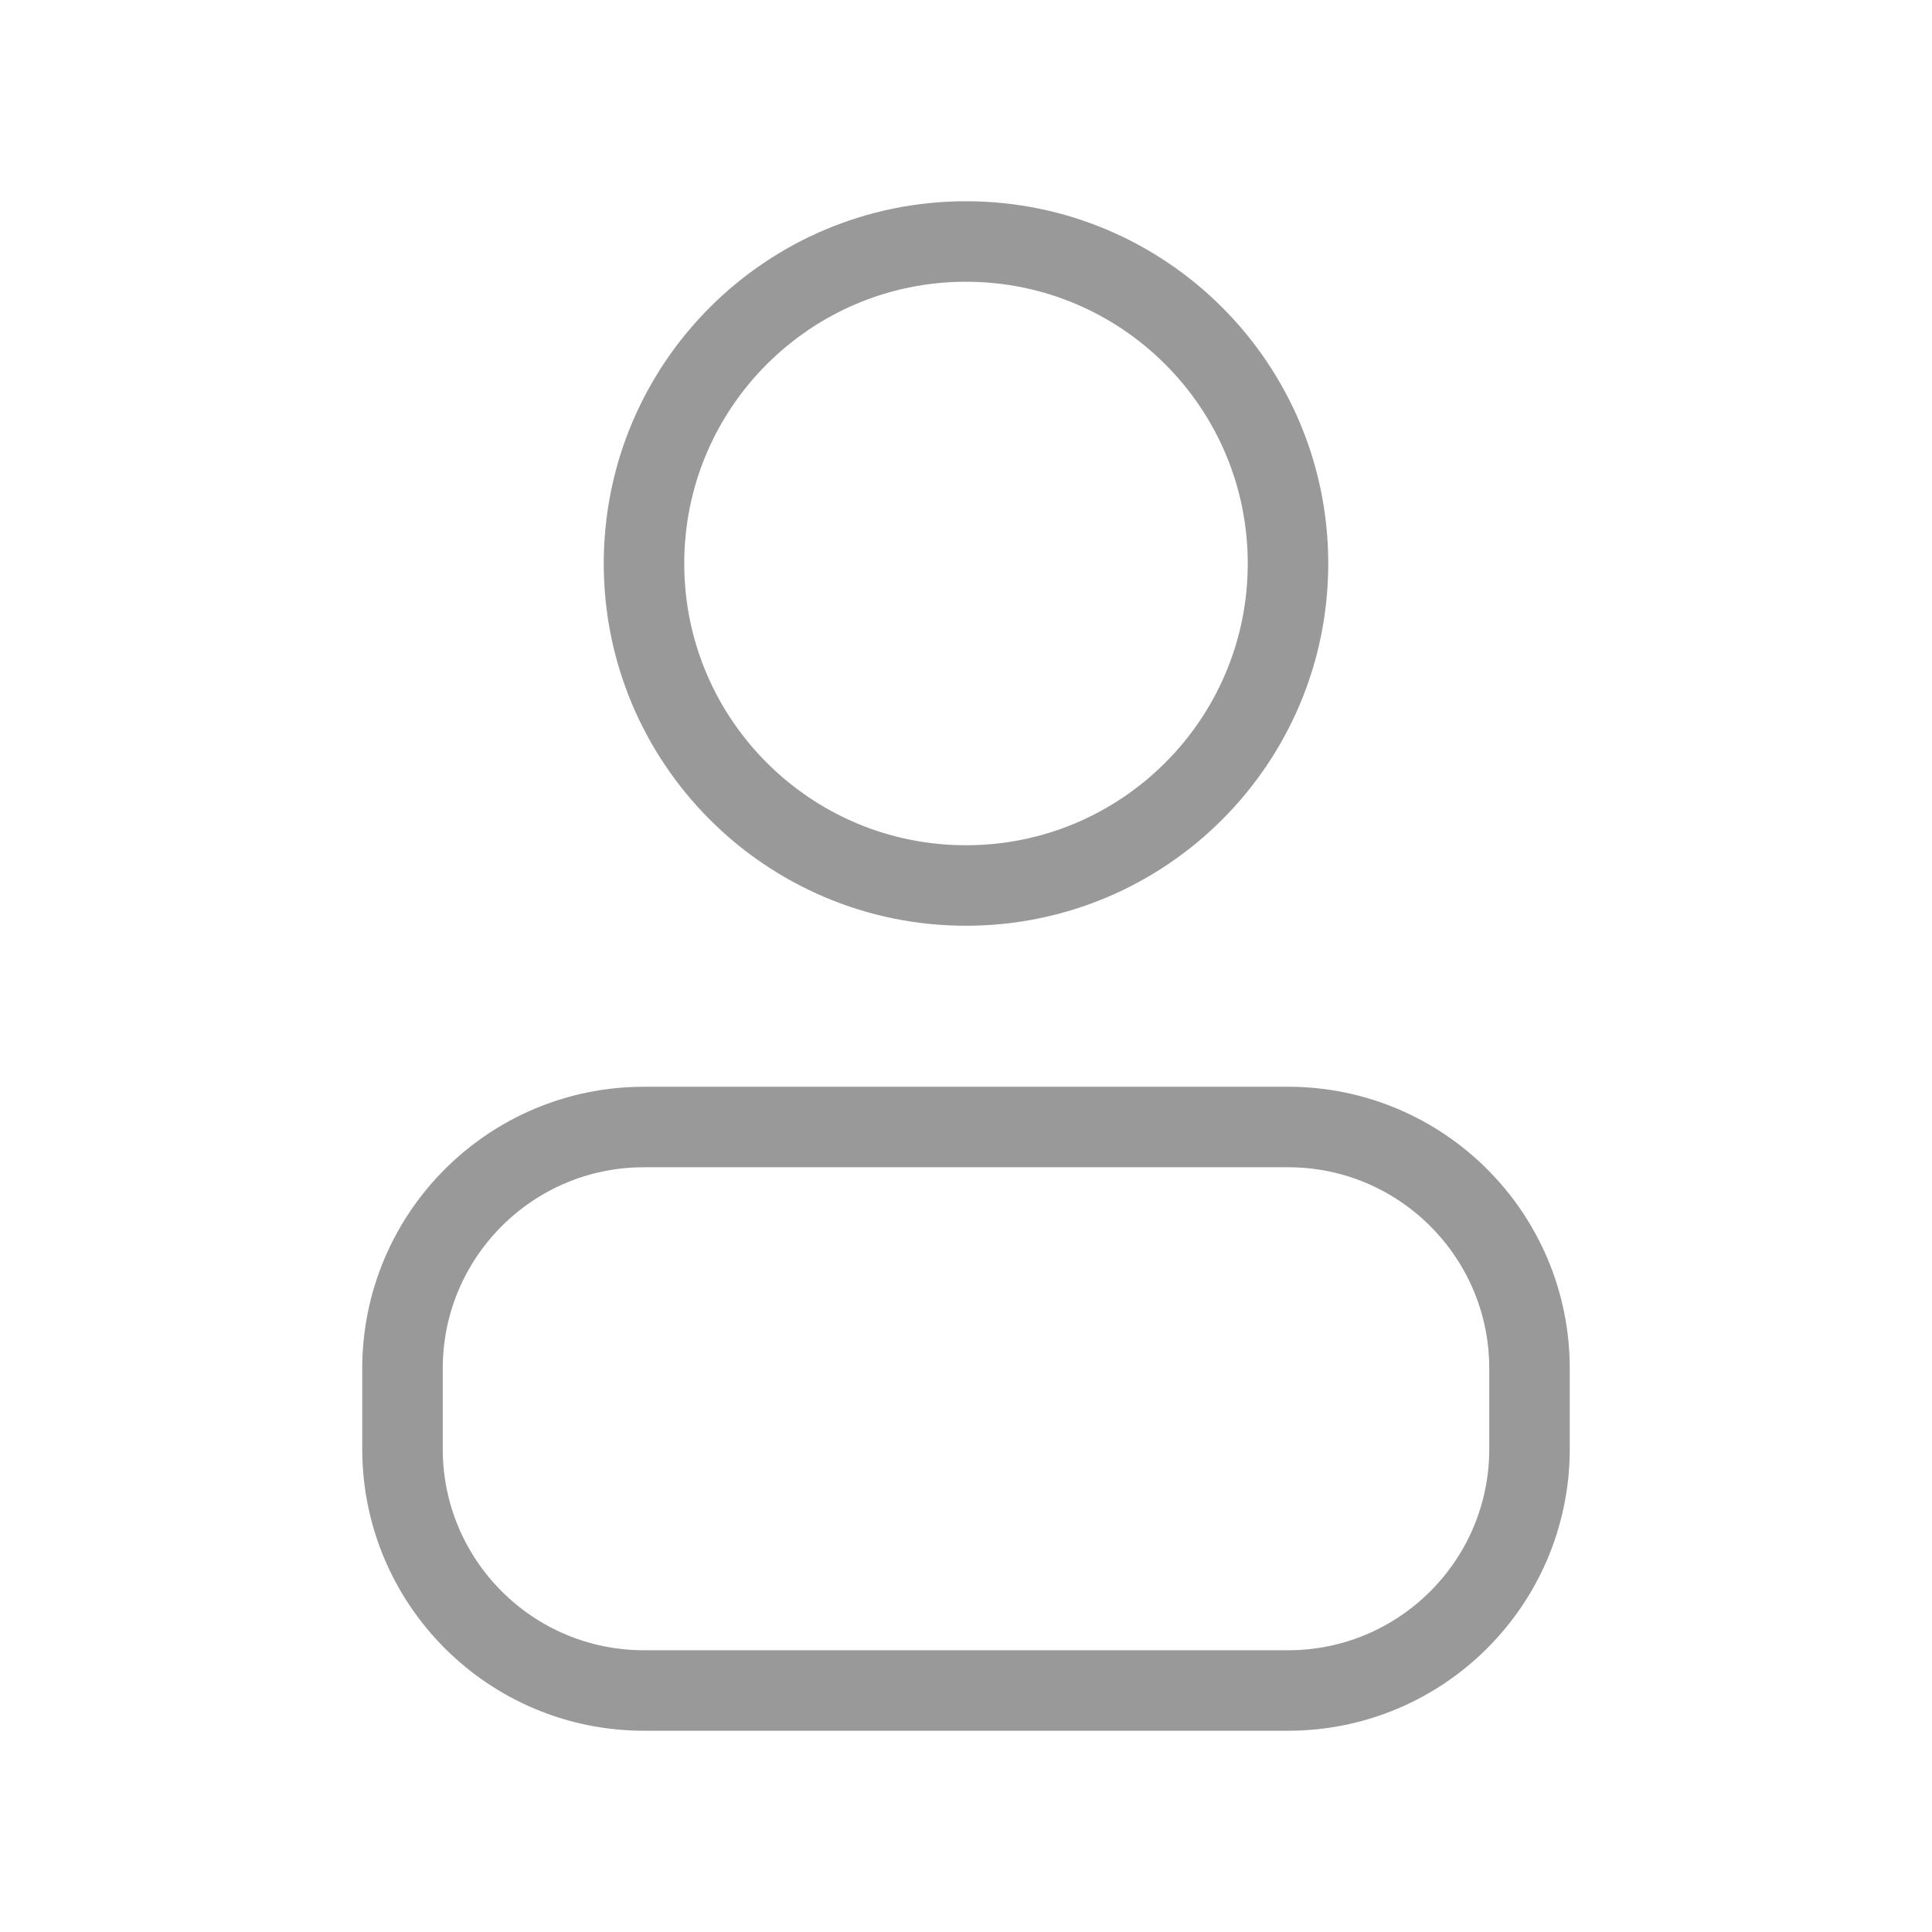
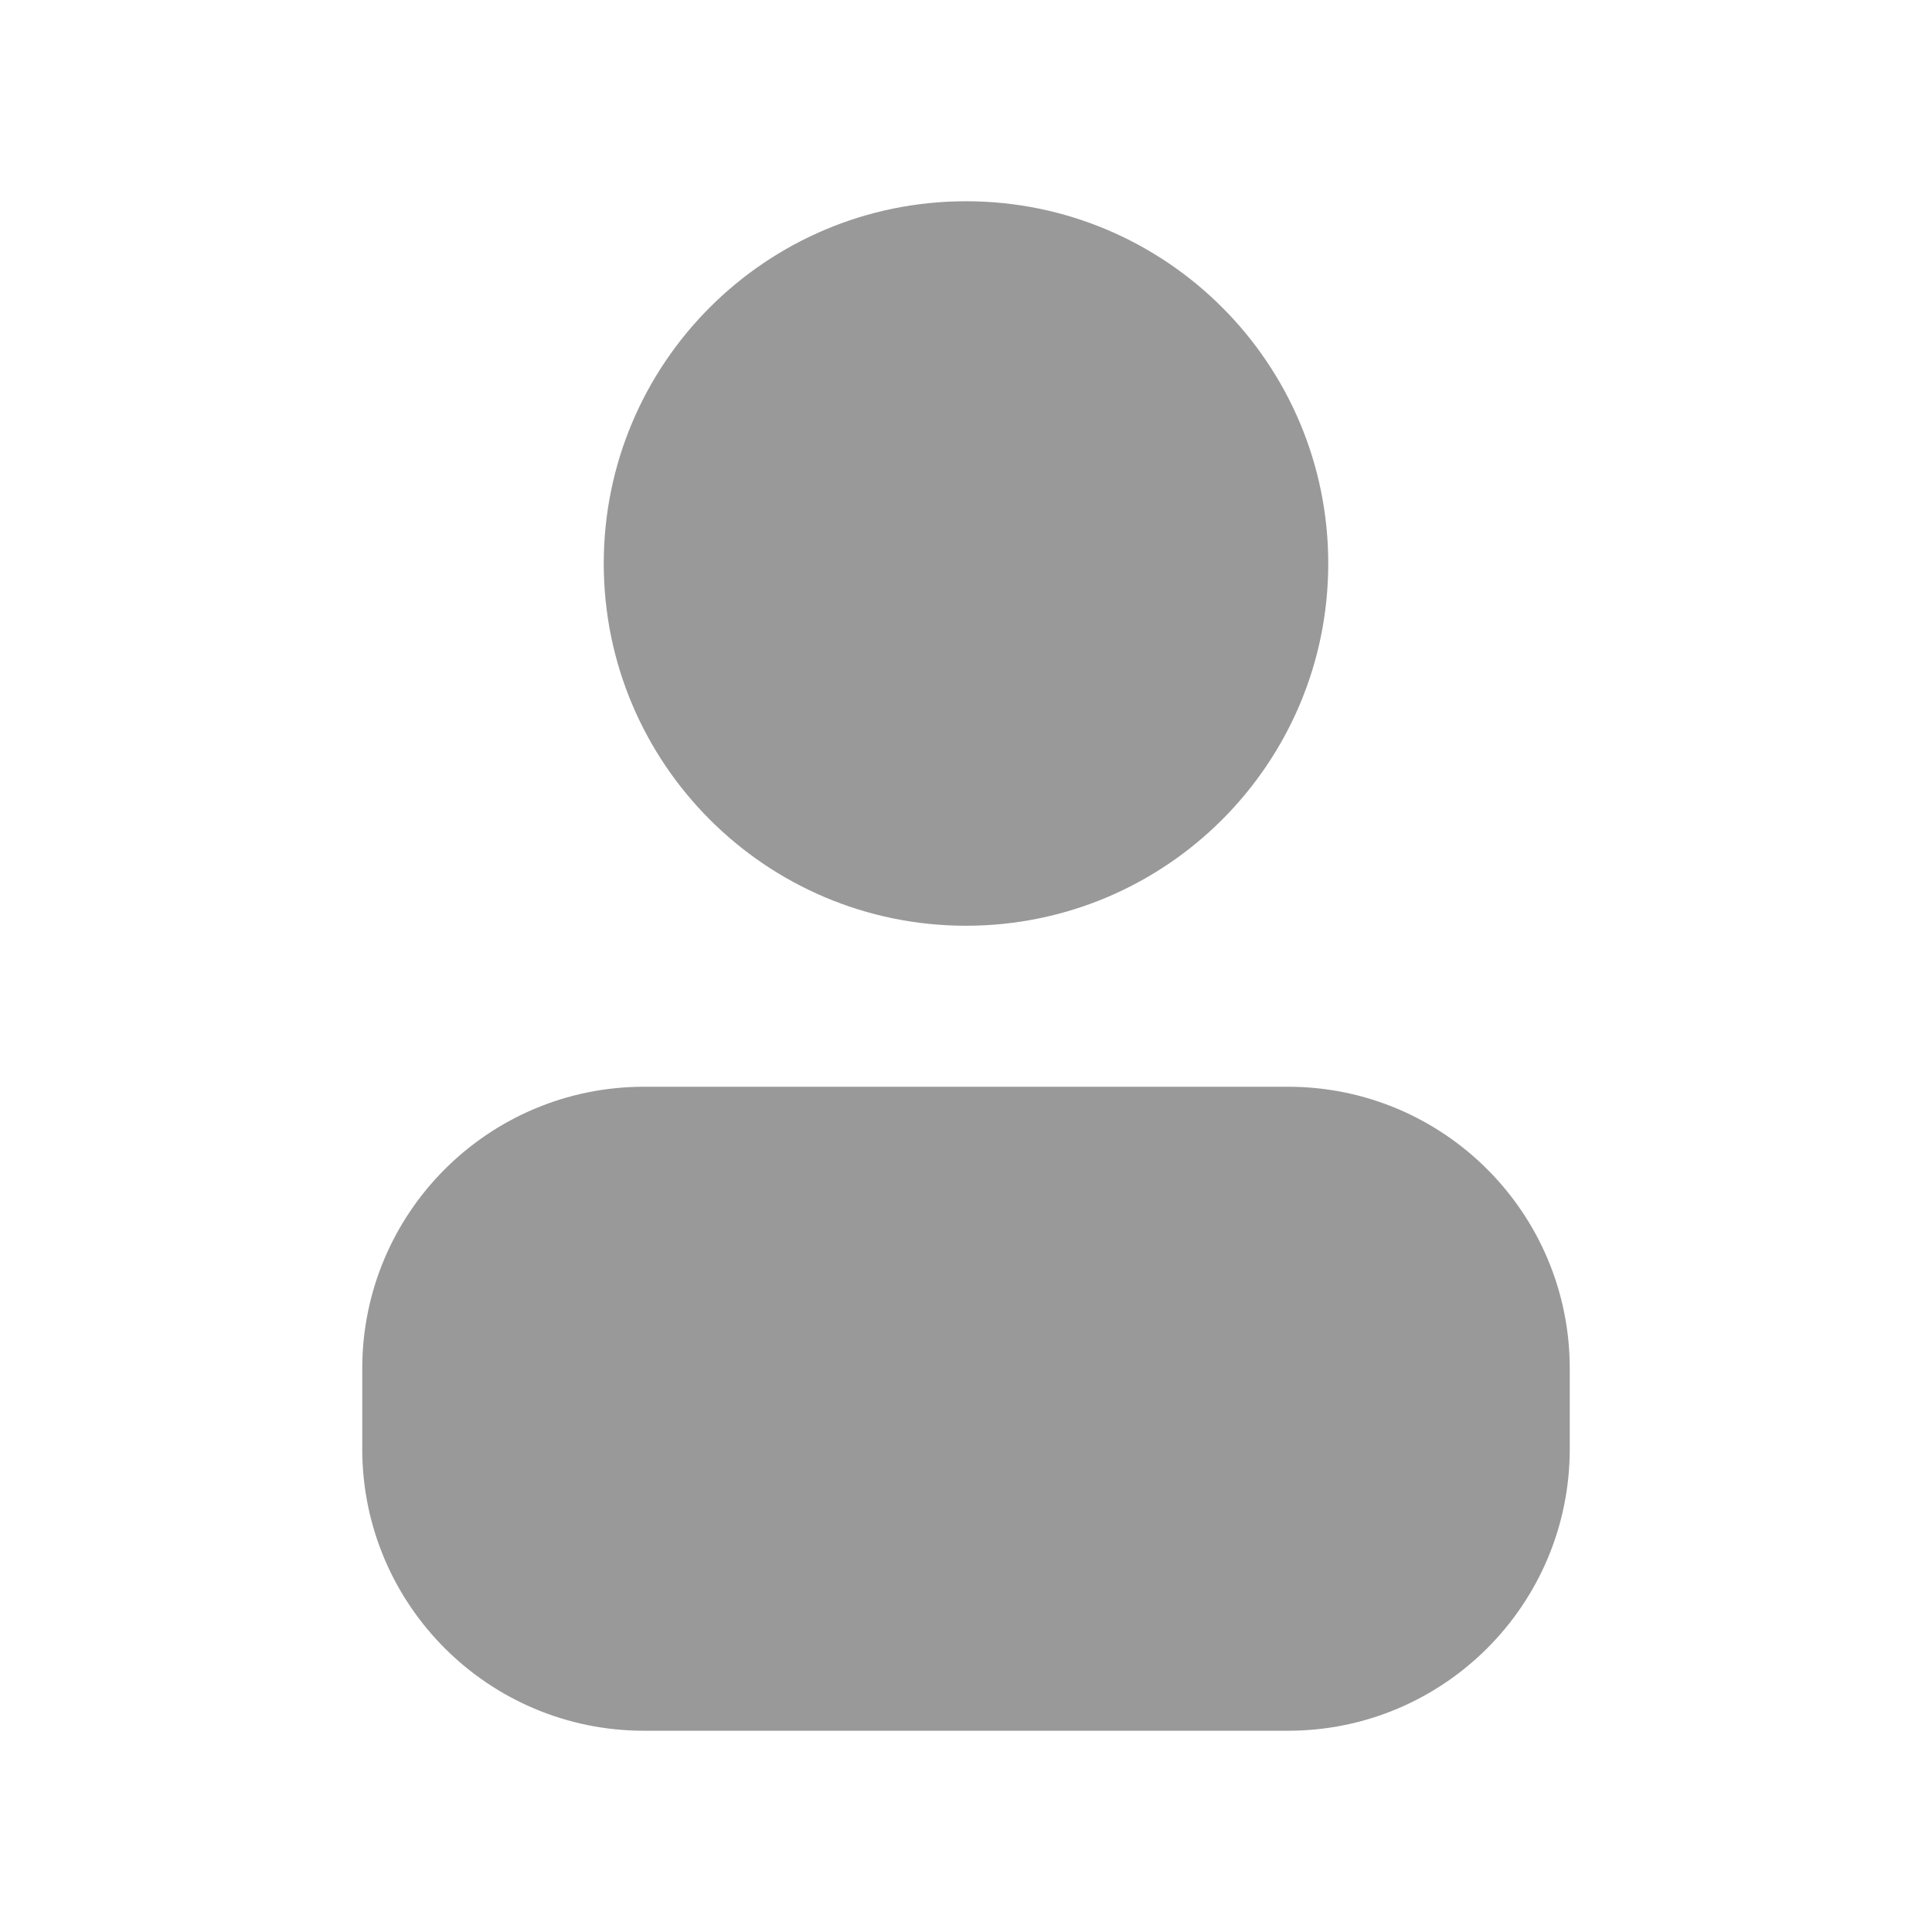
<svg xmlns="http://www.w3.org/2000/svg" width="48" height="48" viewBox="0 0 48 48" fill="none">
+   <path d="M32 14C32 18.418 28.418 22 24 22C19.582 22 16 18.418 16 14C16 9.582 19.582 6 24 6C28.418 6 32 9.582 32 14Z" fill="#999999" />
+   <path d="M10 34V36C10 39.314 12.686 42 16 42H32C35.314 42 38 39.314 38 36V34C38 30.686 35.314 28 32 28H16C12.686 28 10 30.686 10 34Z" fill="#999999" />
  <path d="M32 14C32 18.418 28.418 22 24 22C19.582 22 16 18.418 16 14C16 9.582 19.582 6 24 6C28.418 6 32 9.582 32 14Z" stroke="#999999" stroke-width="2" stroke-linecap="round" stroke-linejoin="round" />
  <path d="M10 34V36C10 39.314 12.686 42 16 42H32C35.314 42 38 39.314 38 36V34C38 30.686 35.314 28 32 28H16C12.686 28 10 30.686 10 34Z" stroke="#999999" stroke-width="2" stroke-linecap="round" stroke-linejoin="round" />
</svg>
